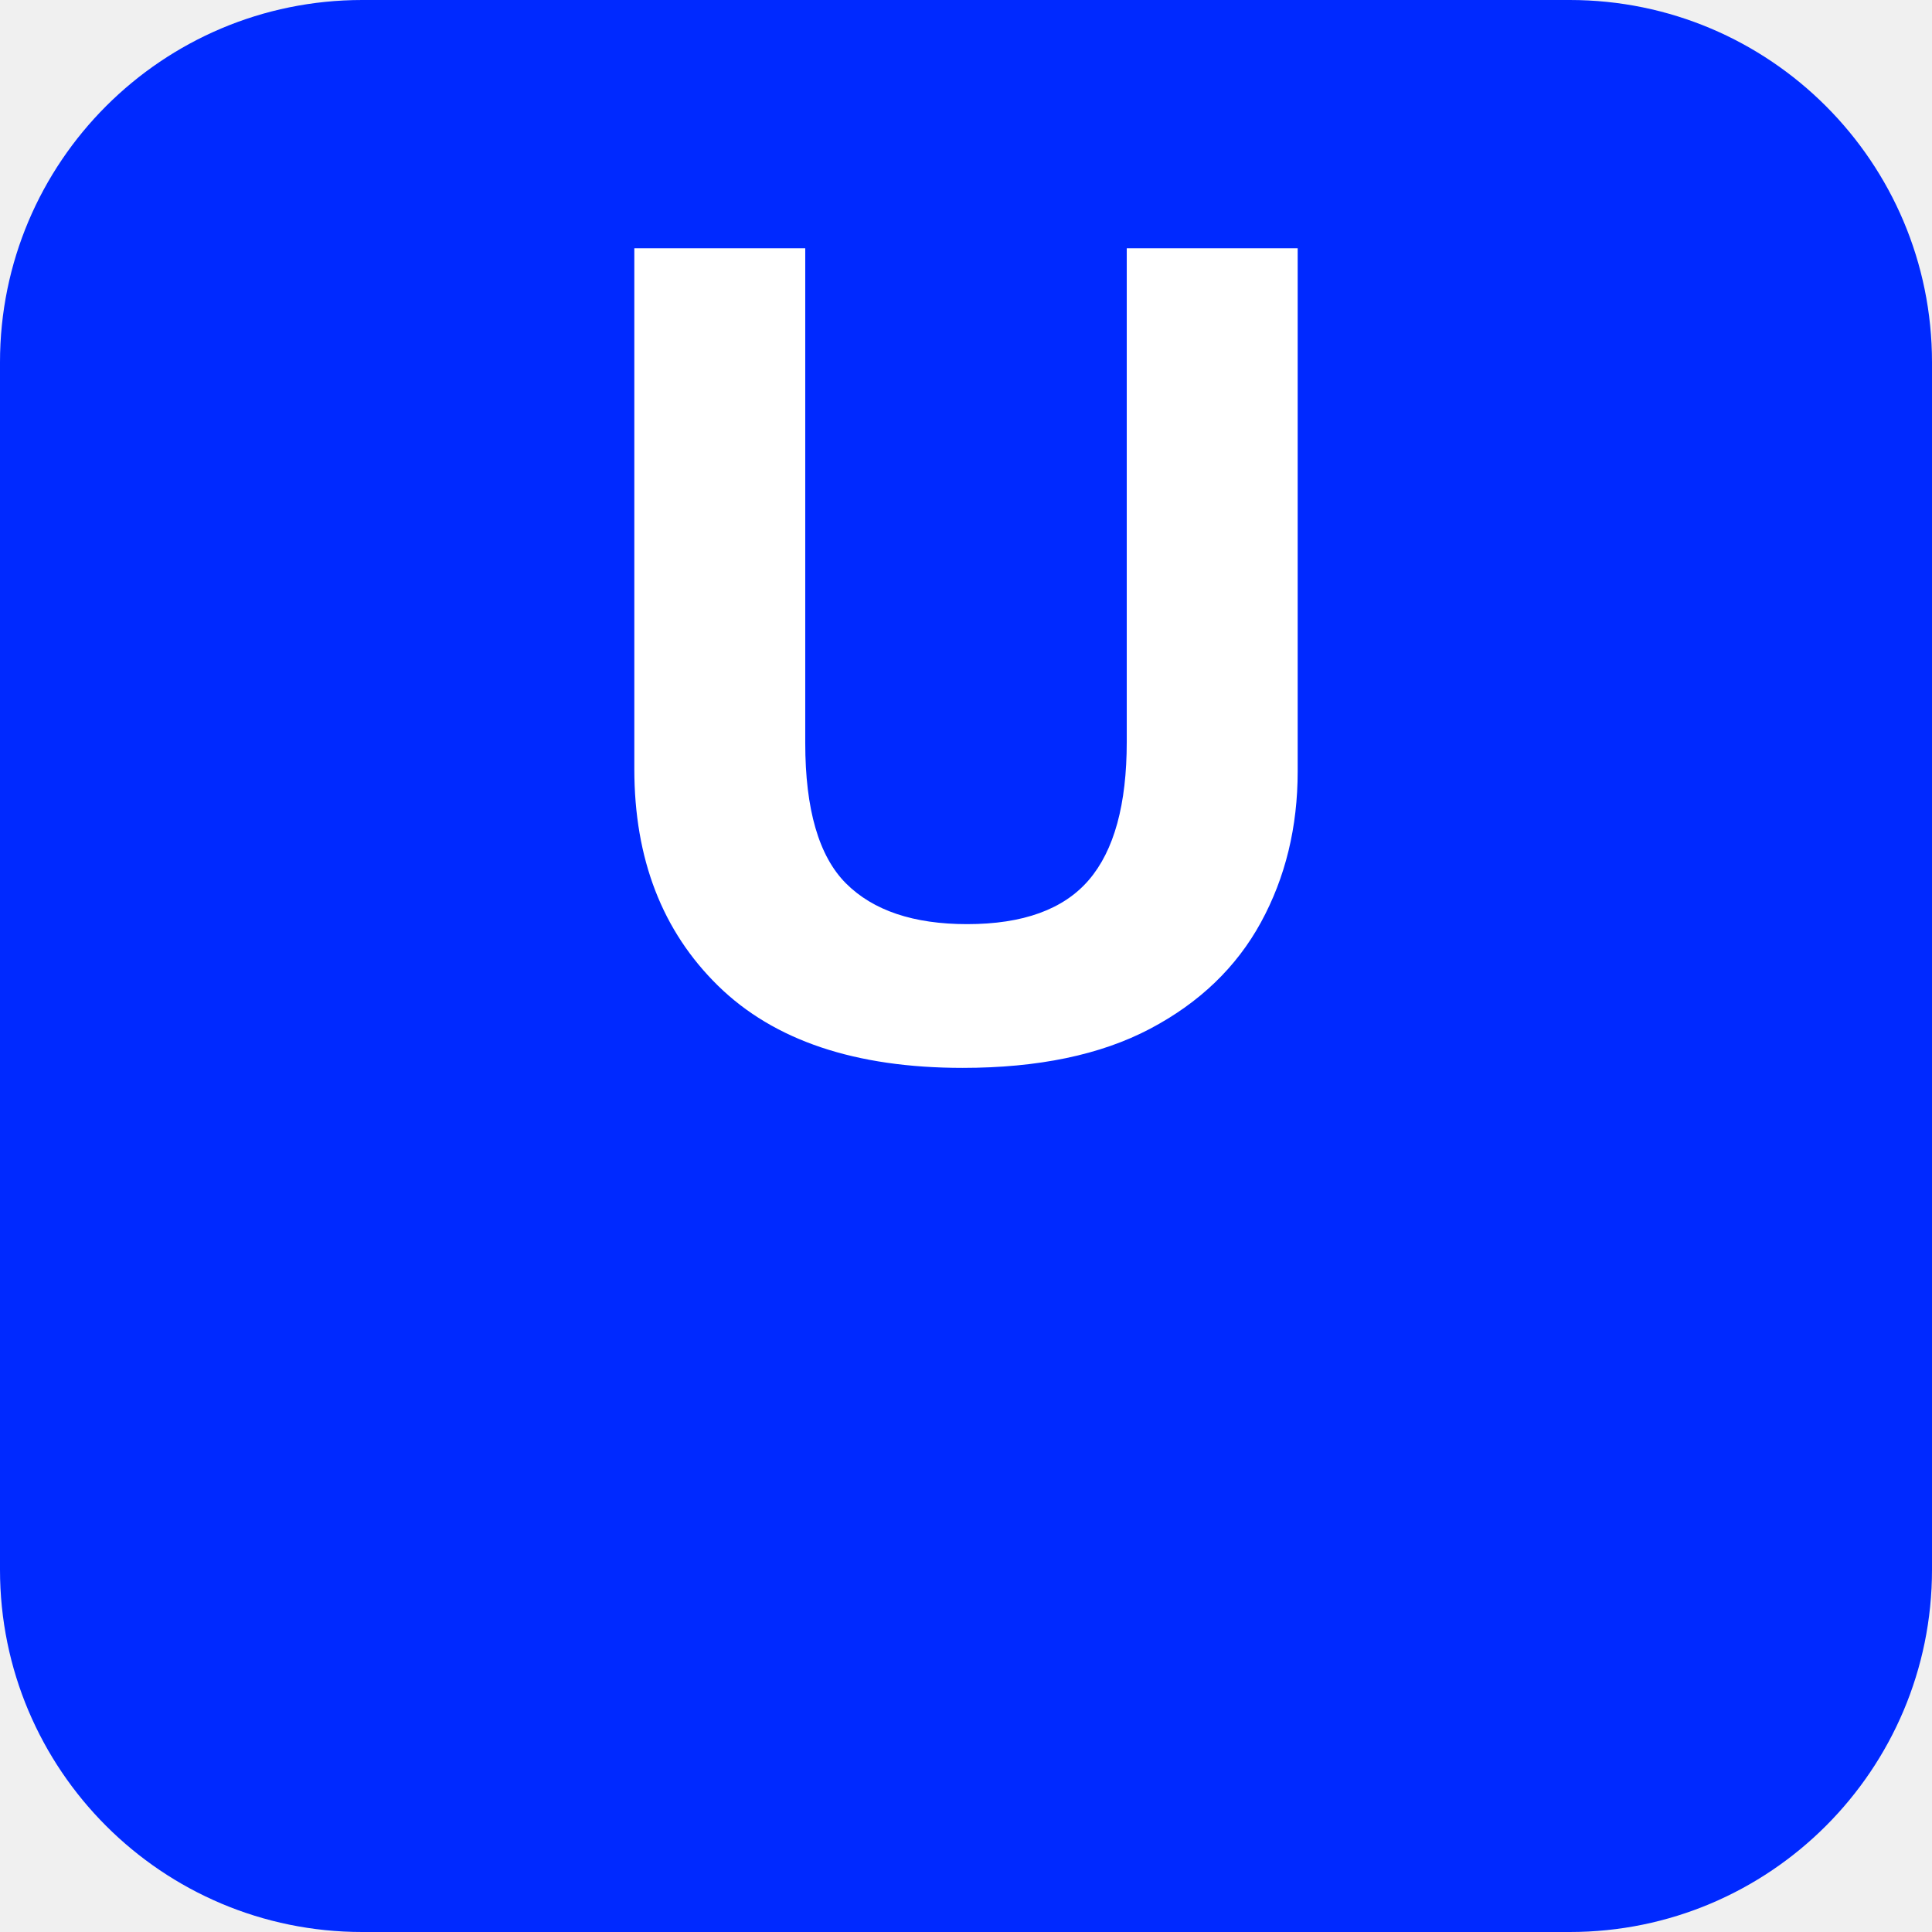
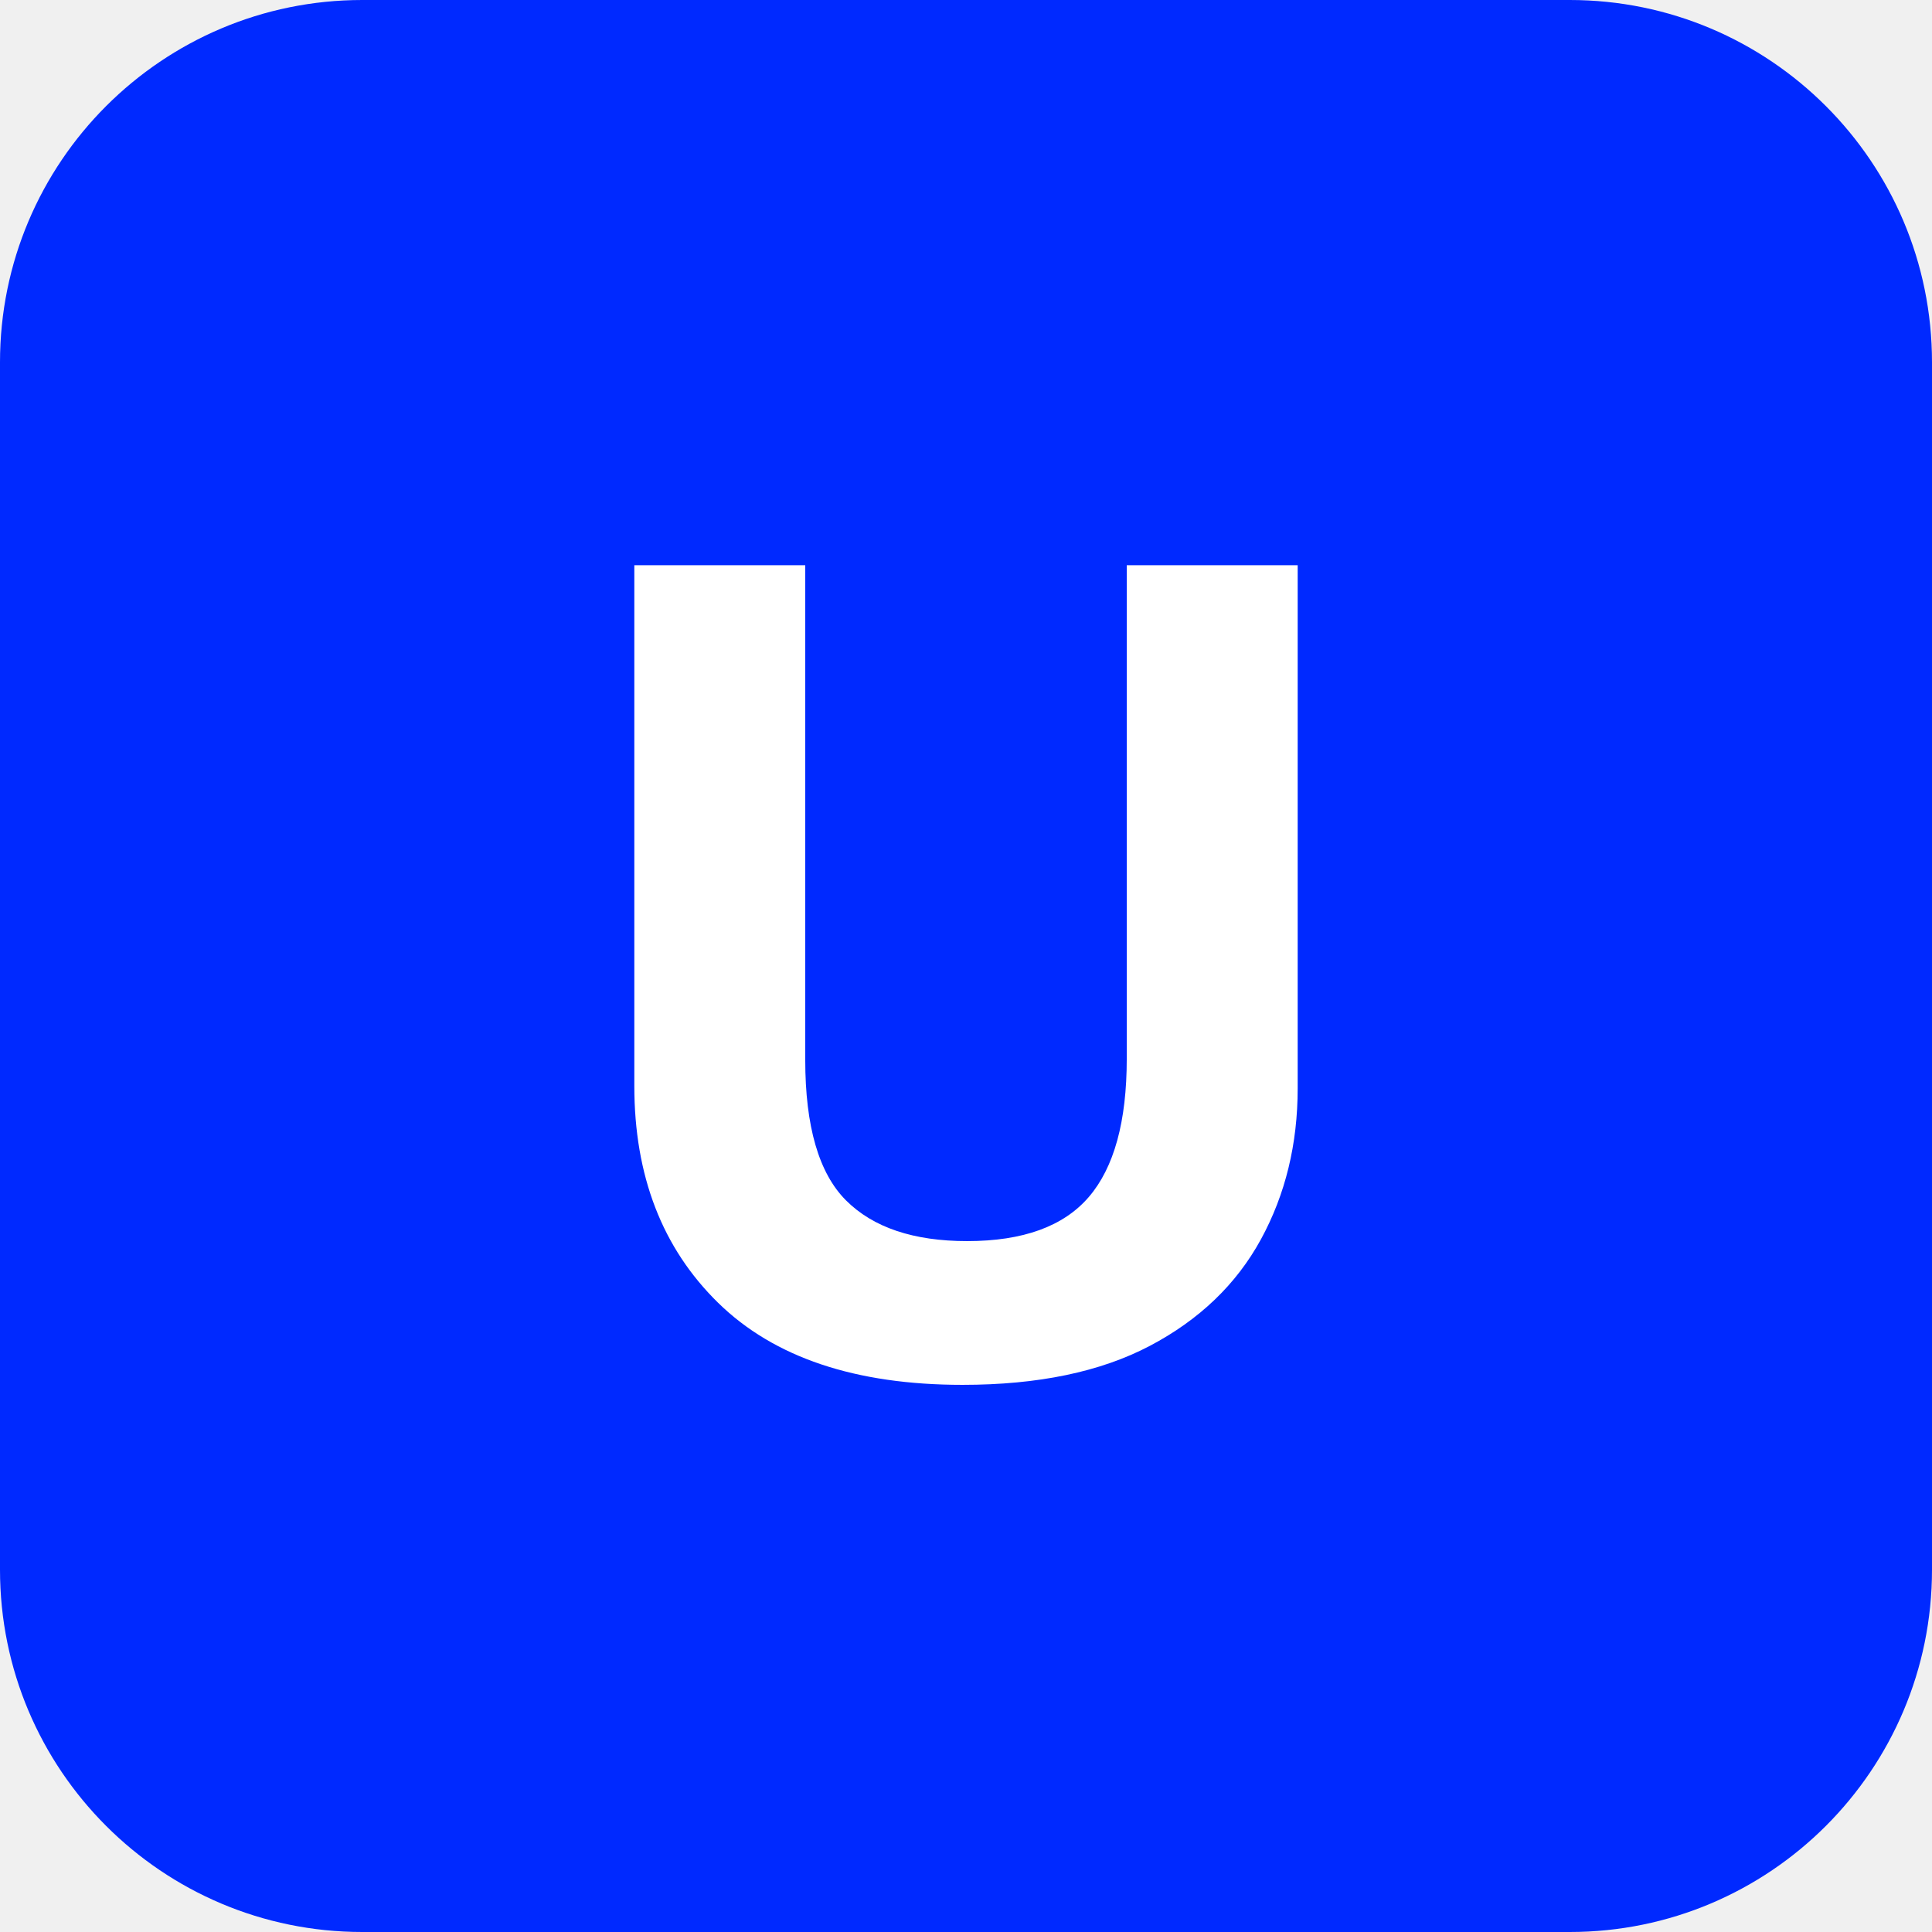
<svg xmlns="http://www.w3.org/2000/svg" viewBox="0 0 512 512">
  <rect width="512" height="512" rx="96" fill="#0029FF" />
-   <text x="256" y="280" text-anchor="middle" font-family="sans-serif" font-weight="700" font-size="300" fill="#fff">U</text>
+   <text x="256" y="364" text-anchor="middle" font-family="sans-serif" font-weight="700" font-size="300" fill="#fff">U</text>
</svg>
